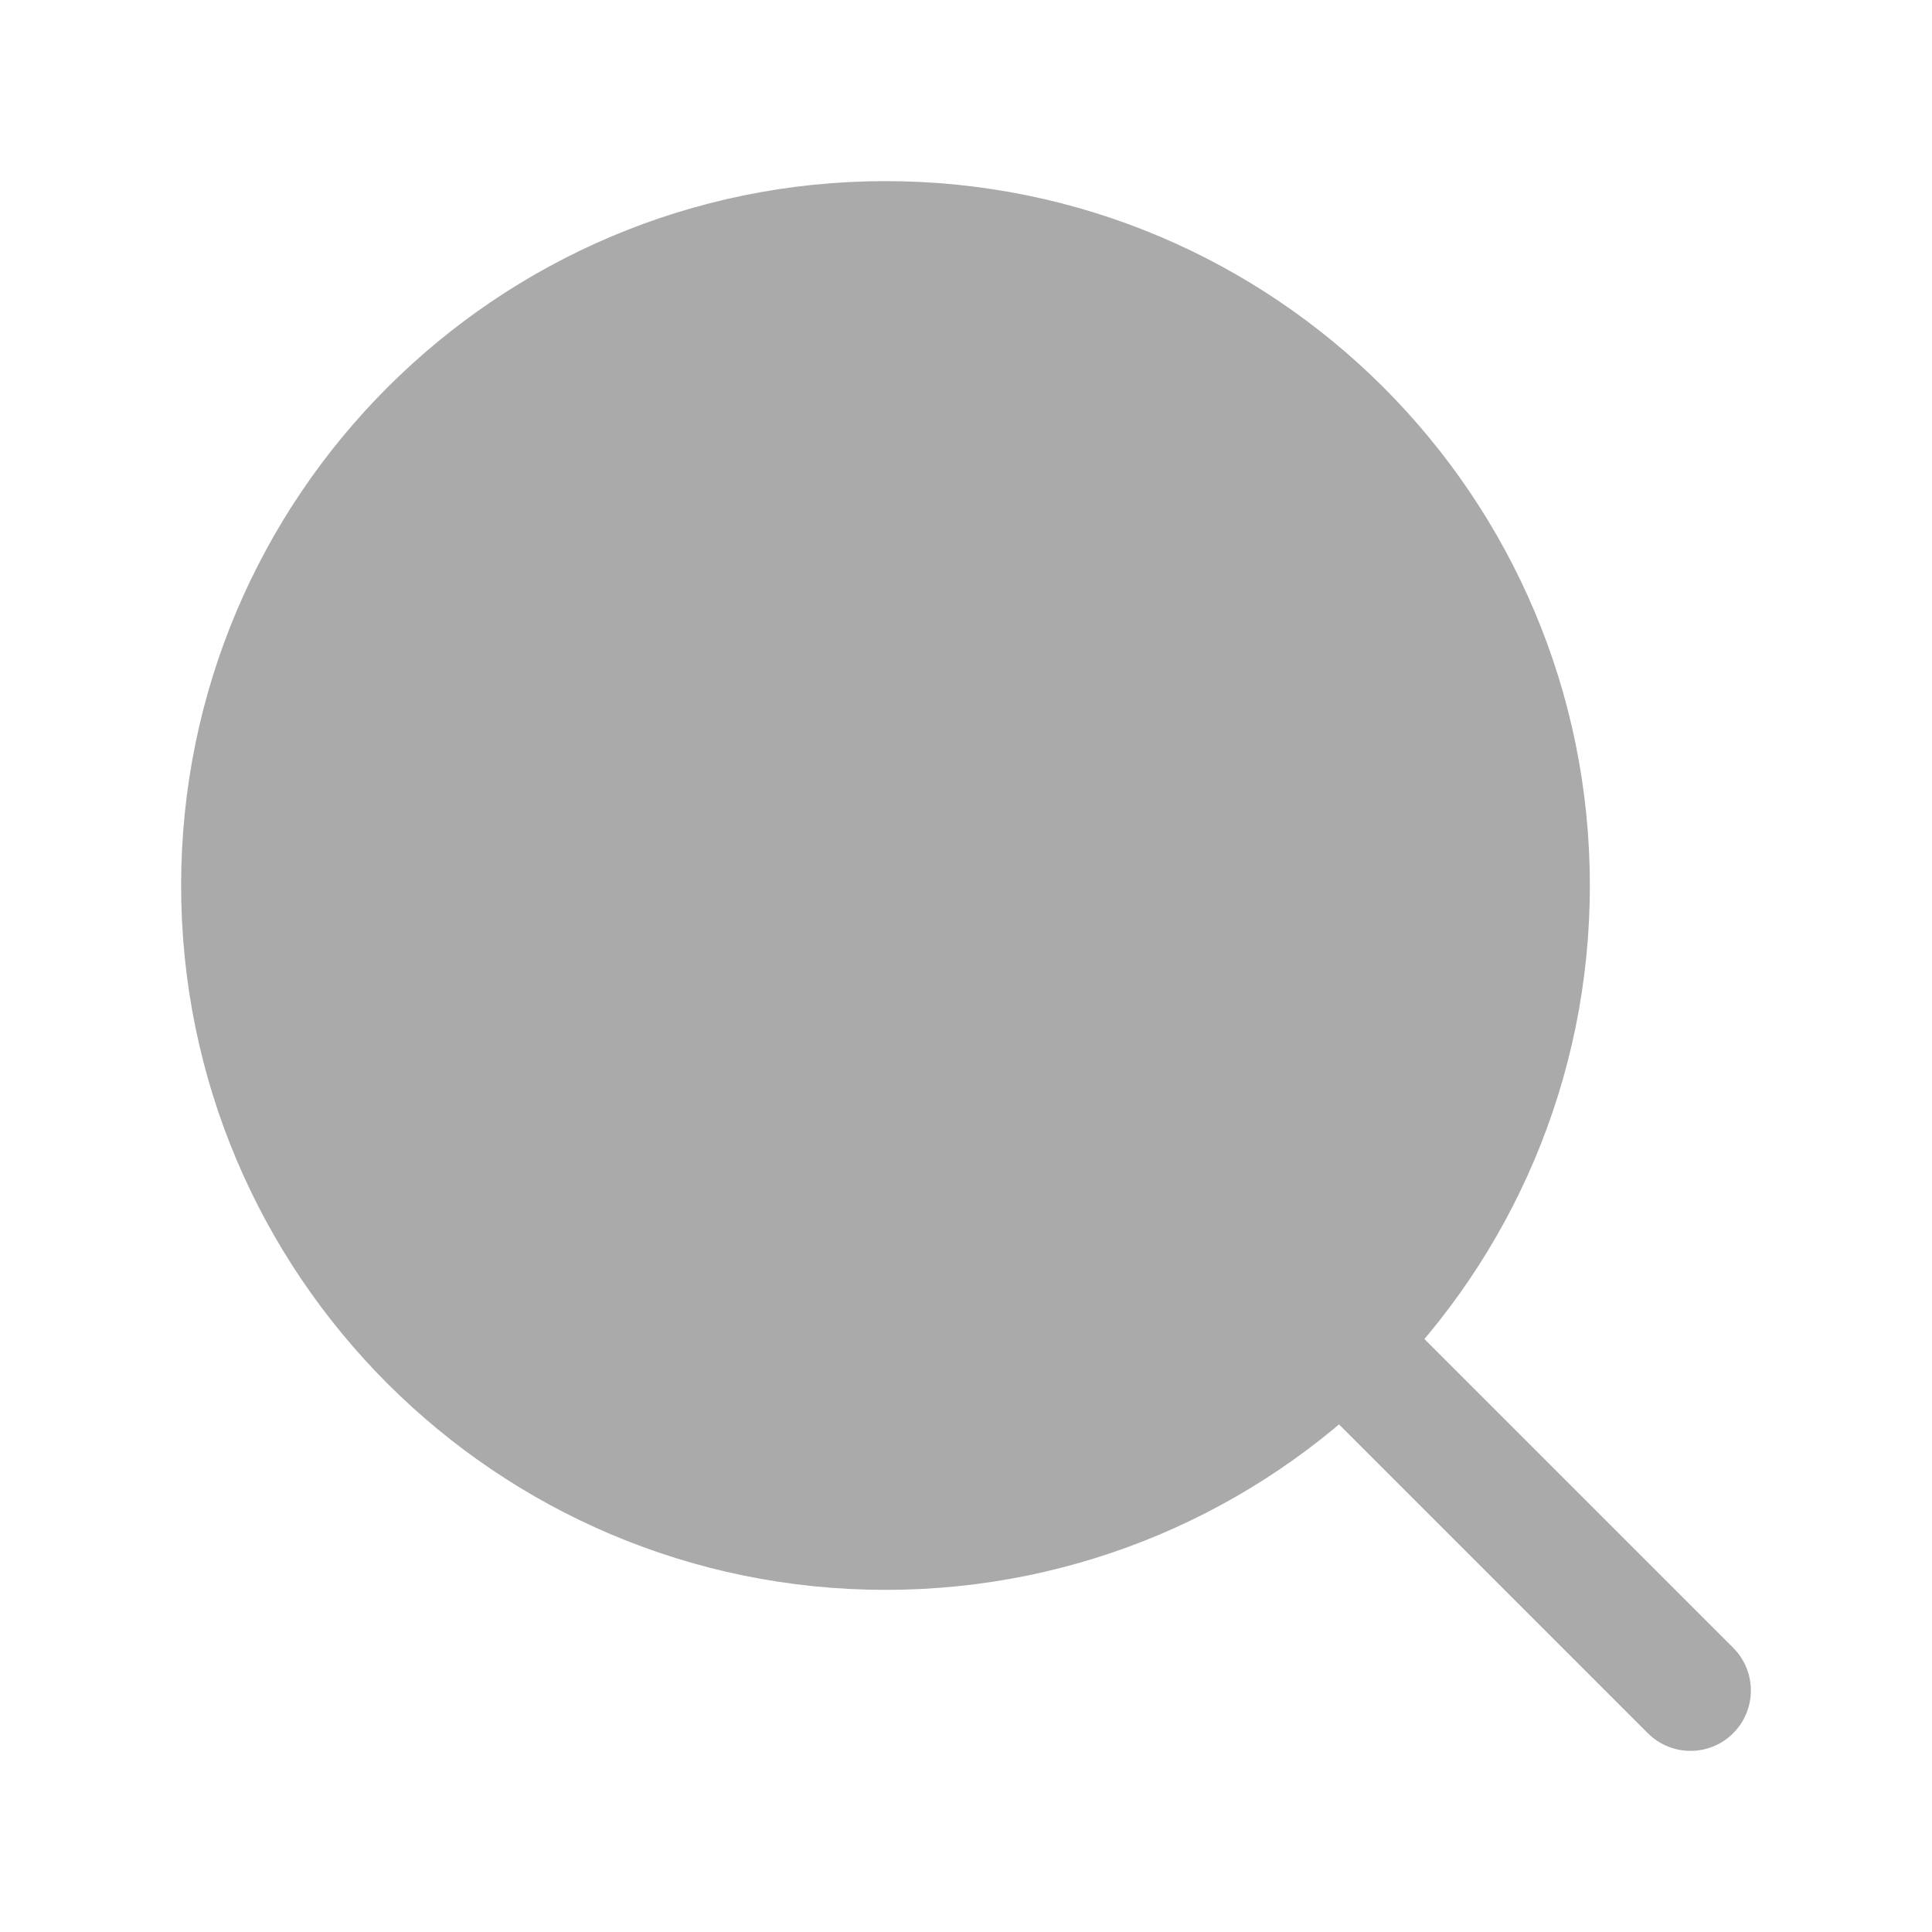
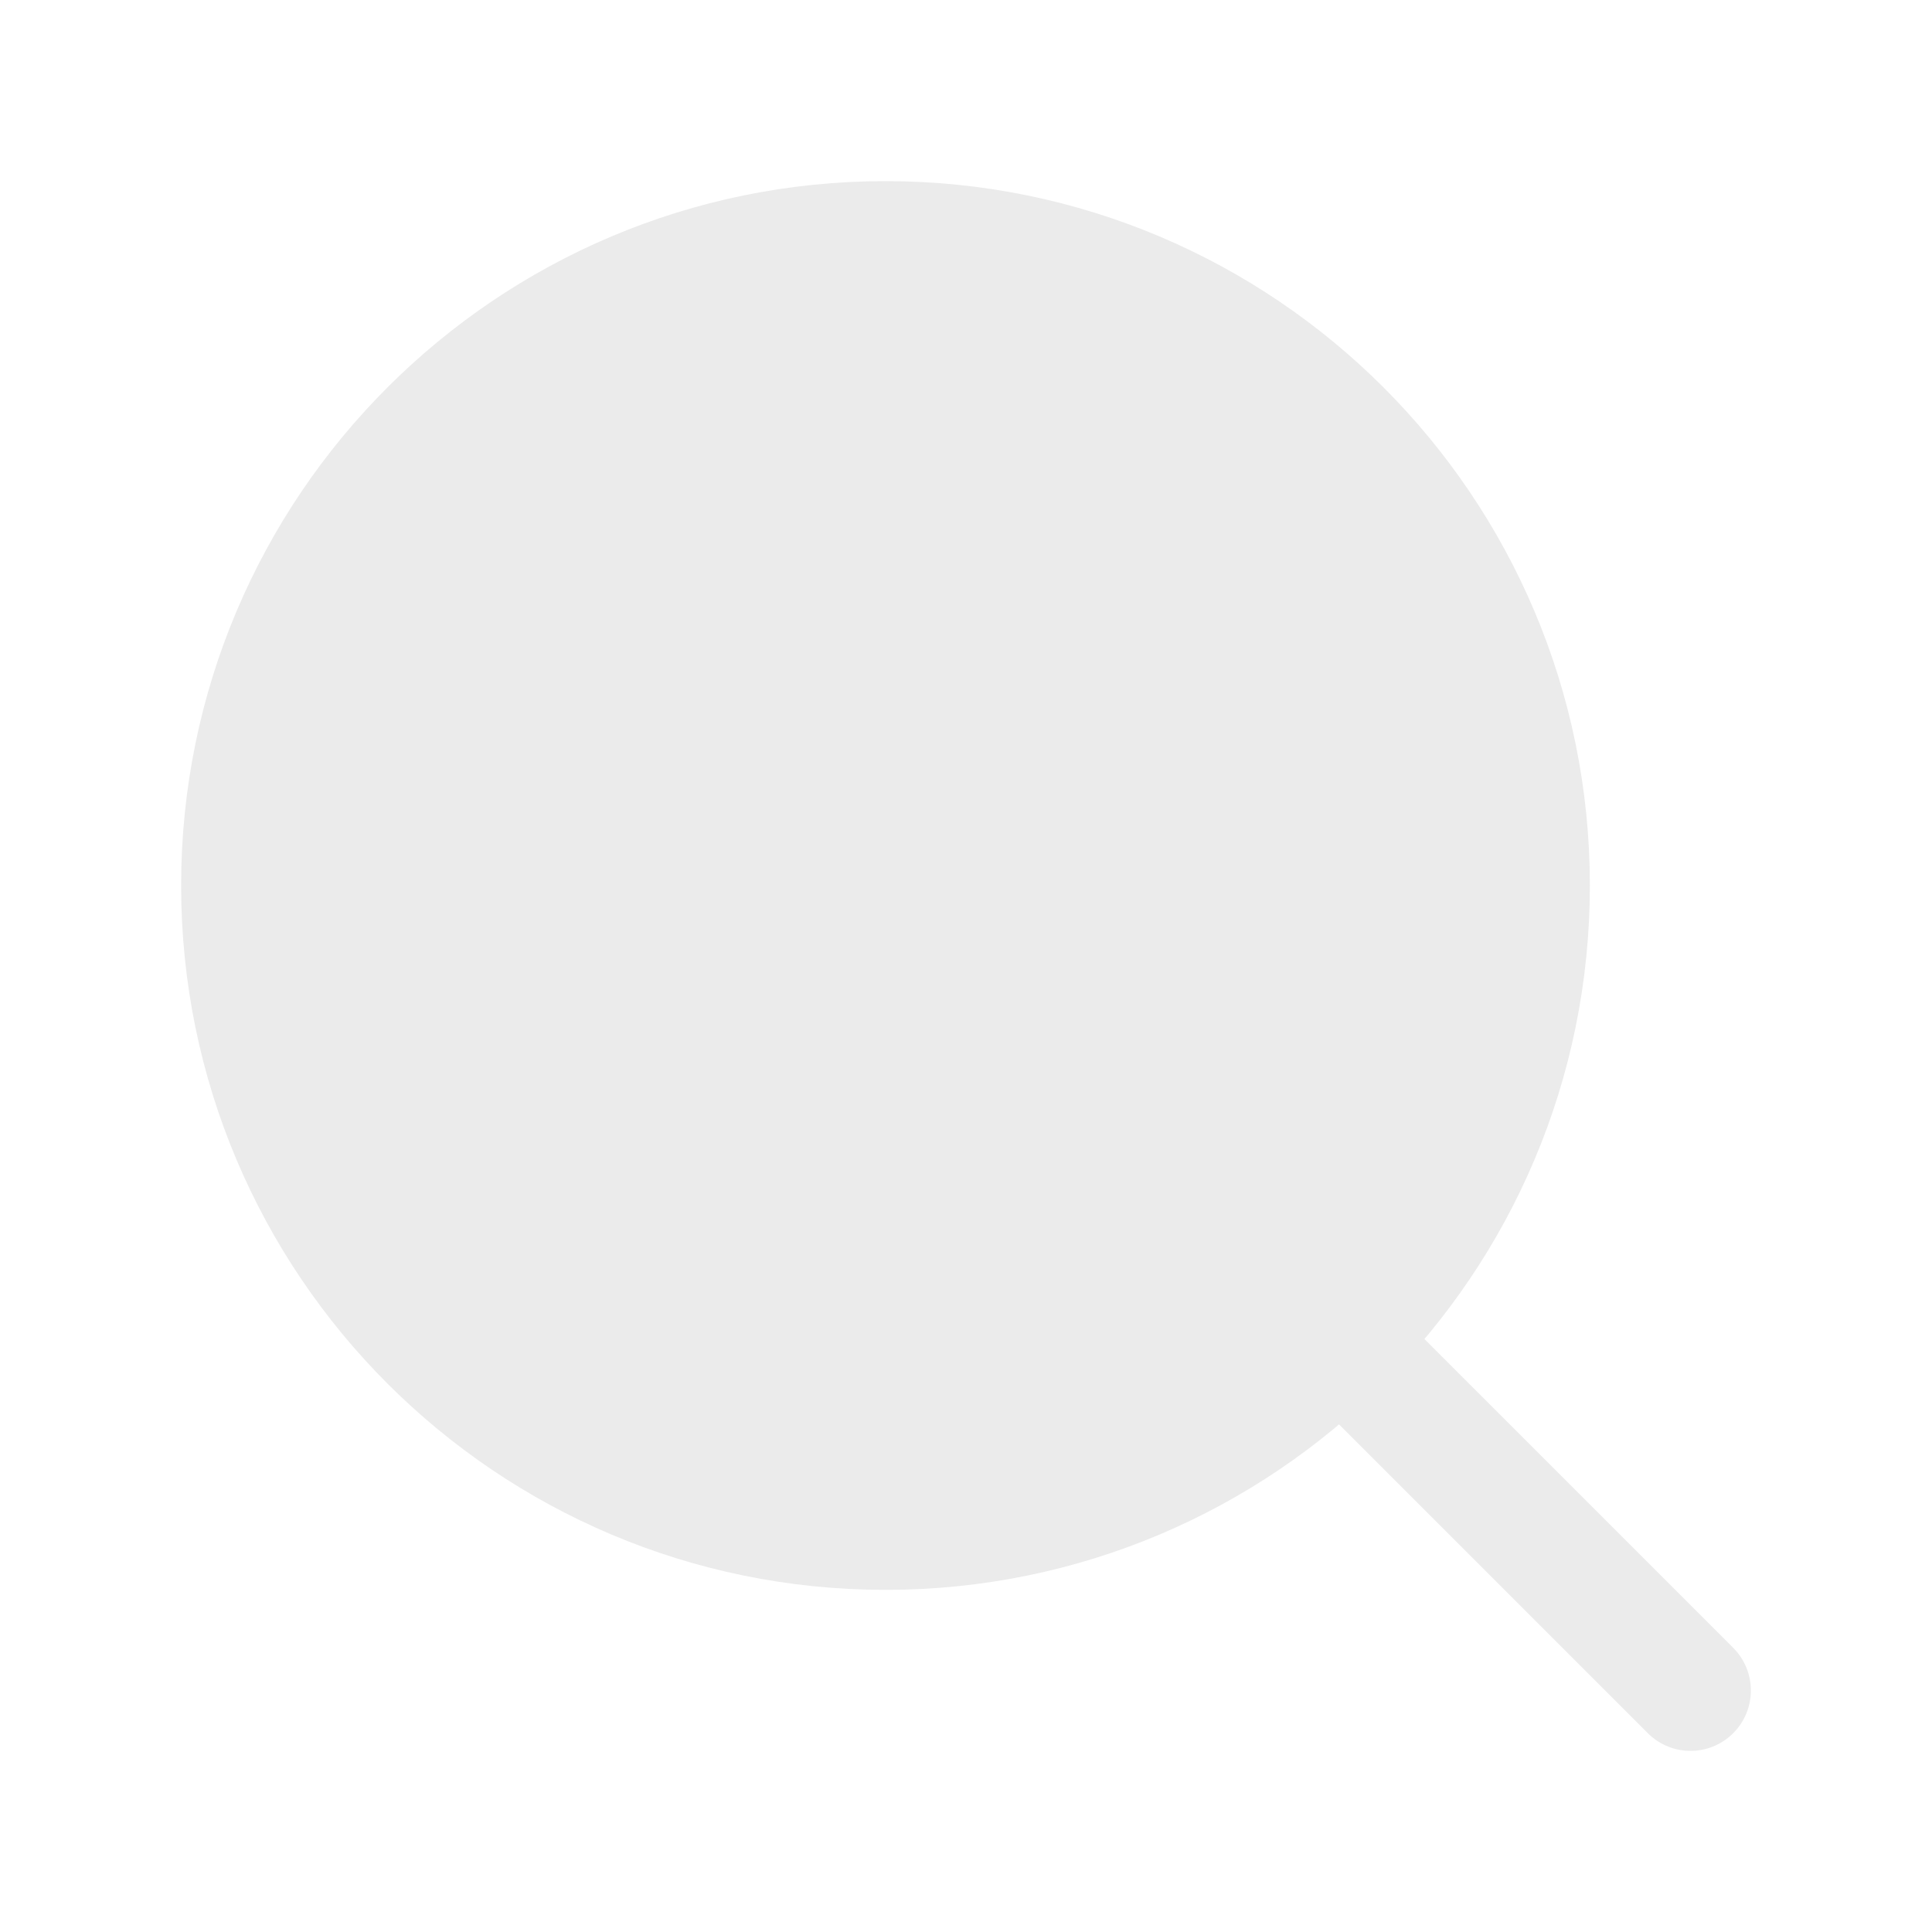
<svg xmlns="http://www.w3.org/2000/svg" width="80" height="80" viewBox="0 0 80 80" fill="none">
-   <path d="M70 70L55.533 55.533" stroke="#AAAAAA" stroke-width="5" stroke-linecap="round" stroke-linejoin="round" />
-   <path d="M36.667 63.333C51.394 63.333 63.333 51.394 63.333 36.667C63.333 21.939 51.394 10 36.667 10C21.939 10 10 21.939 10 36.667C10 51.394 21.939 63.333 36.667 63.333Z" fill="#AAAAAA" stroke="#AAAAAA" stroke-width="5" stroke-linecap="round" stroke-linejoin="round" />
+   <path d="M70 70L55.533 55.533" stroke="#EBEBEB" stroke-width="5" stroke-linecap="round" stroke-linejoin="round" />
+   <path d="M36.667 63.333C51.394 63.333 63.333 51.394 63.333 36.667C63.333 21.939 51.394 10 36.667 10C21.939 10 10 21.939 10 36.667C10 51.394 21.939 63.333 36.667 63.333Z" fill="#EBEBEB" stroke="#EBEBEB" stroke-width="5" stroke-linecap="round" stroke-linejoin="round" />
</svg>
